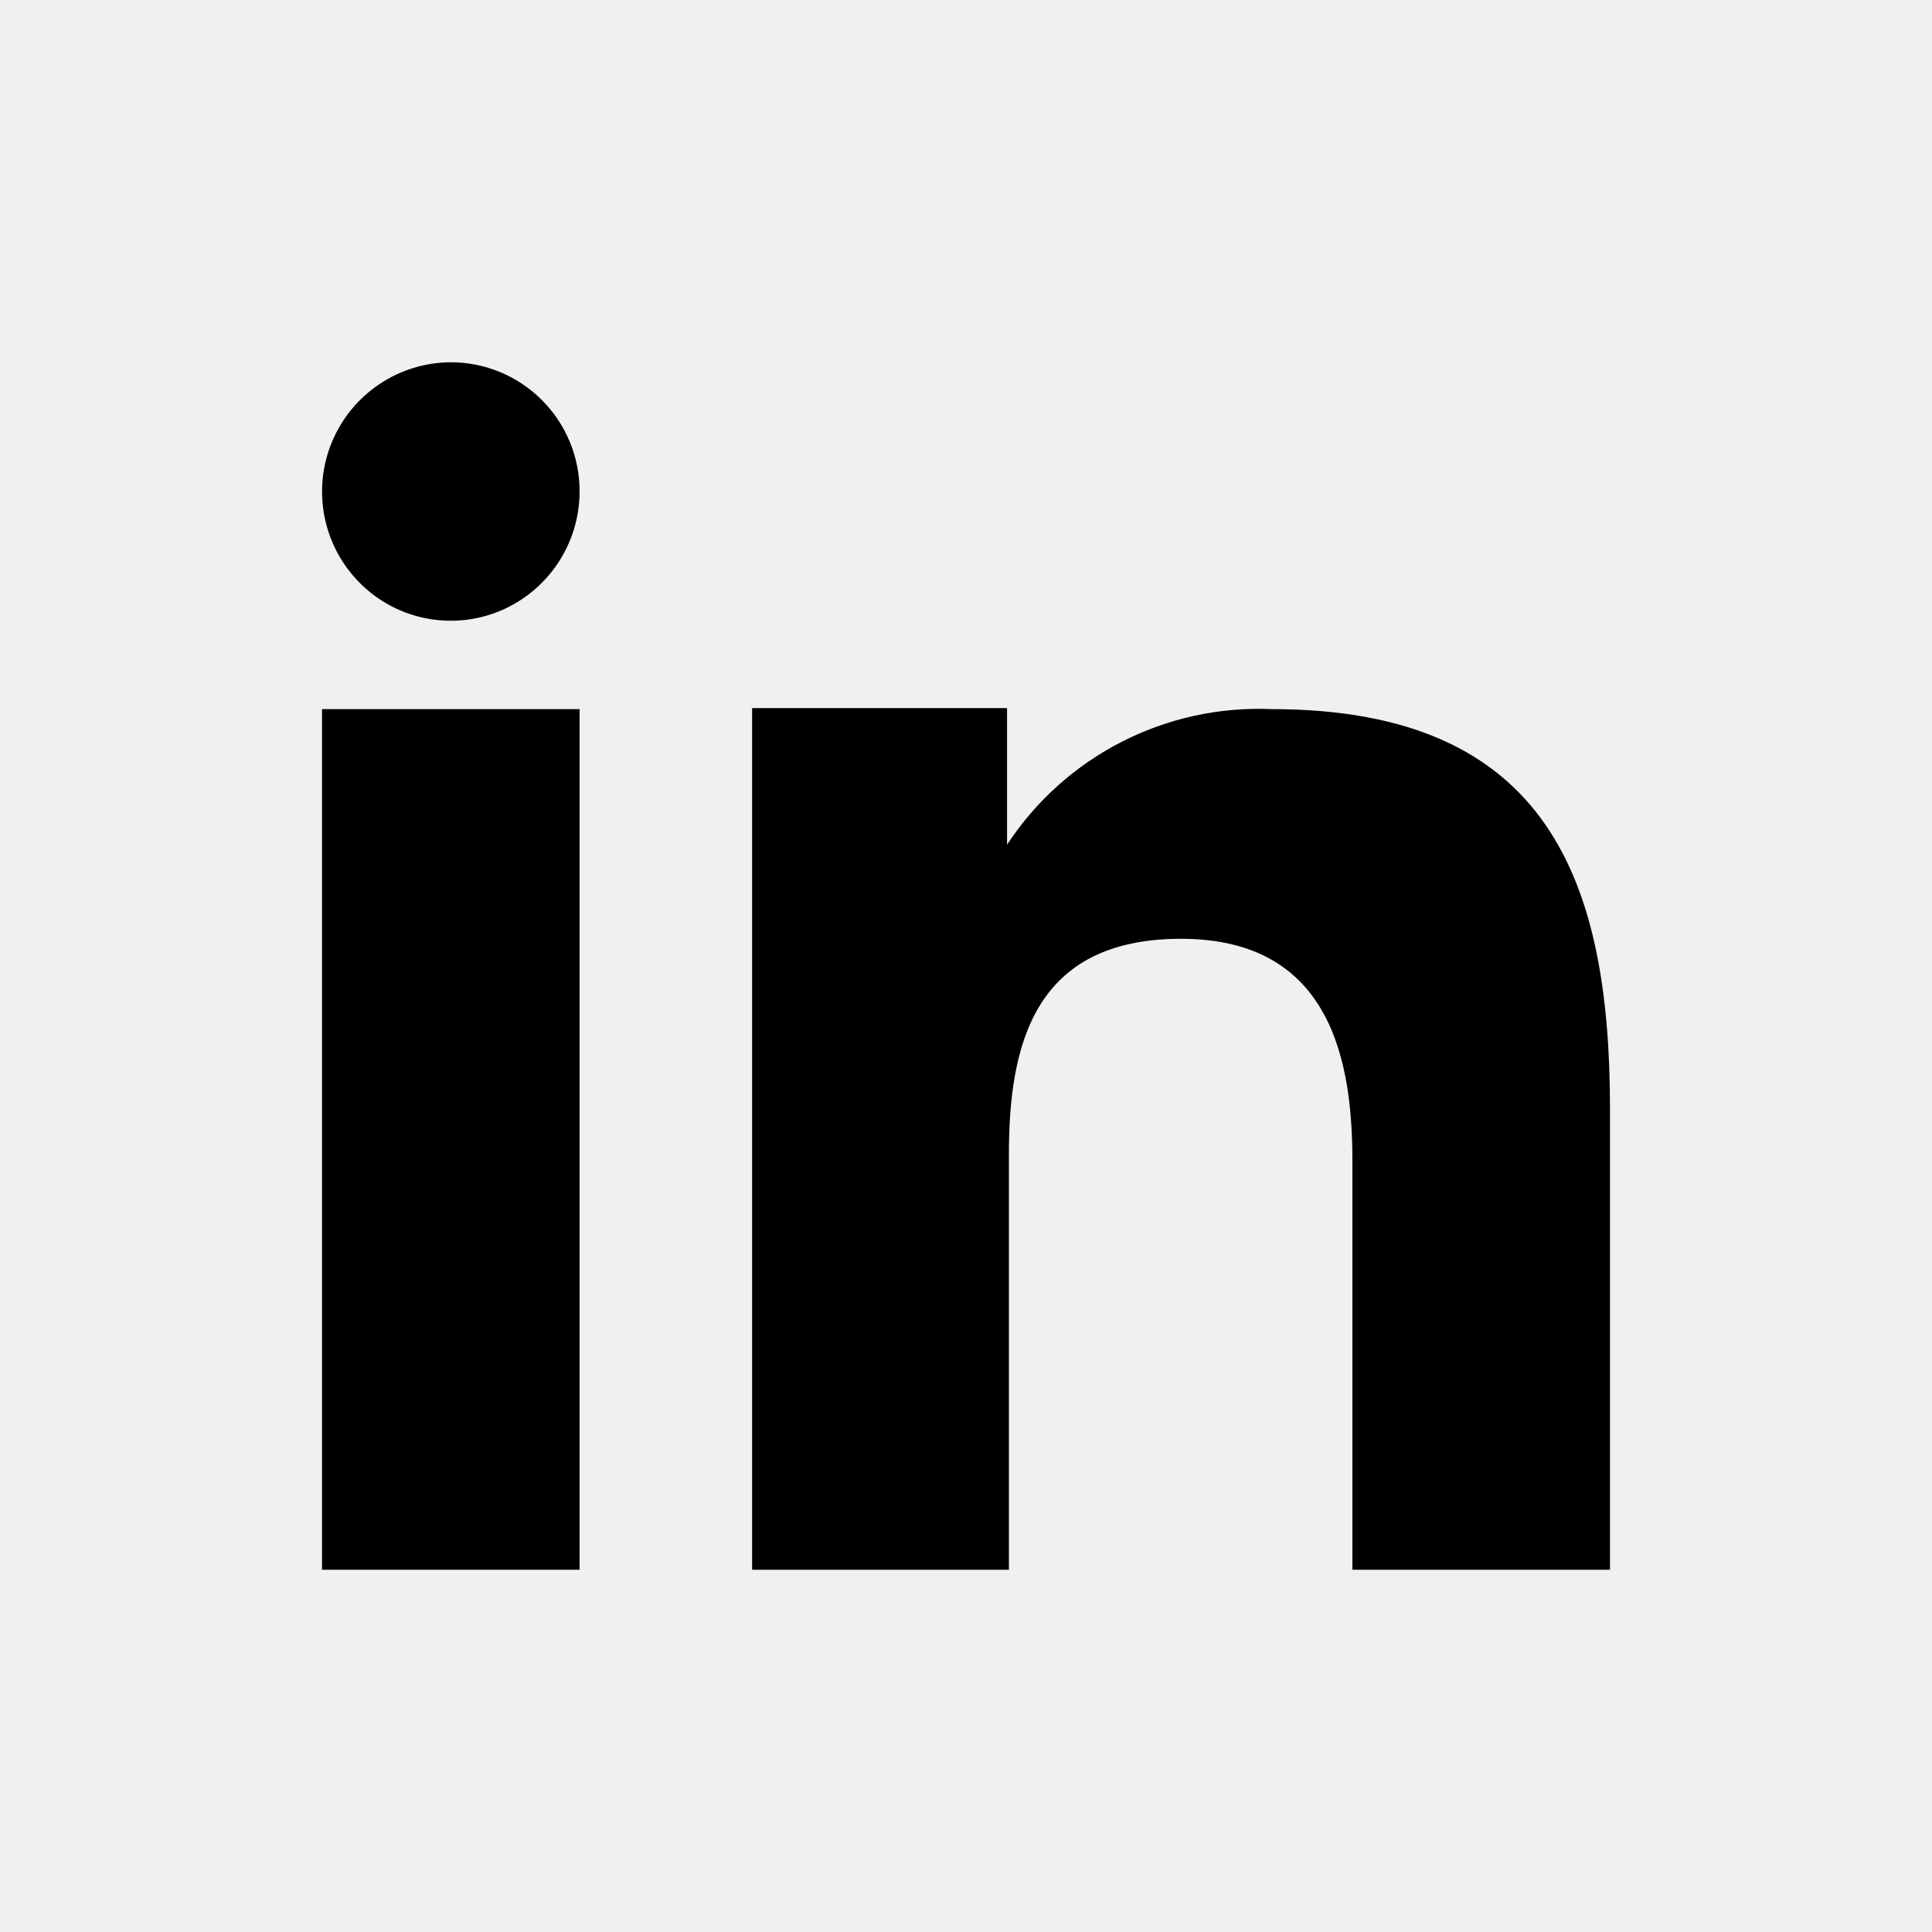
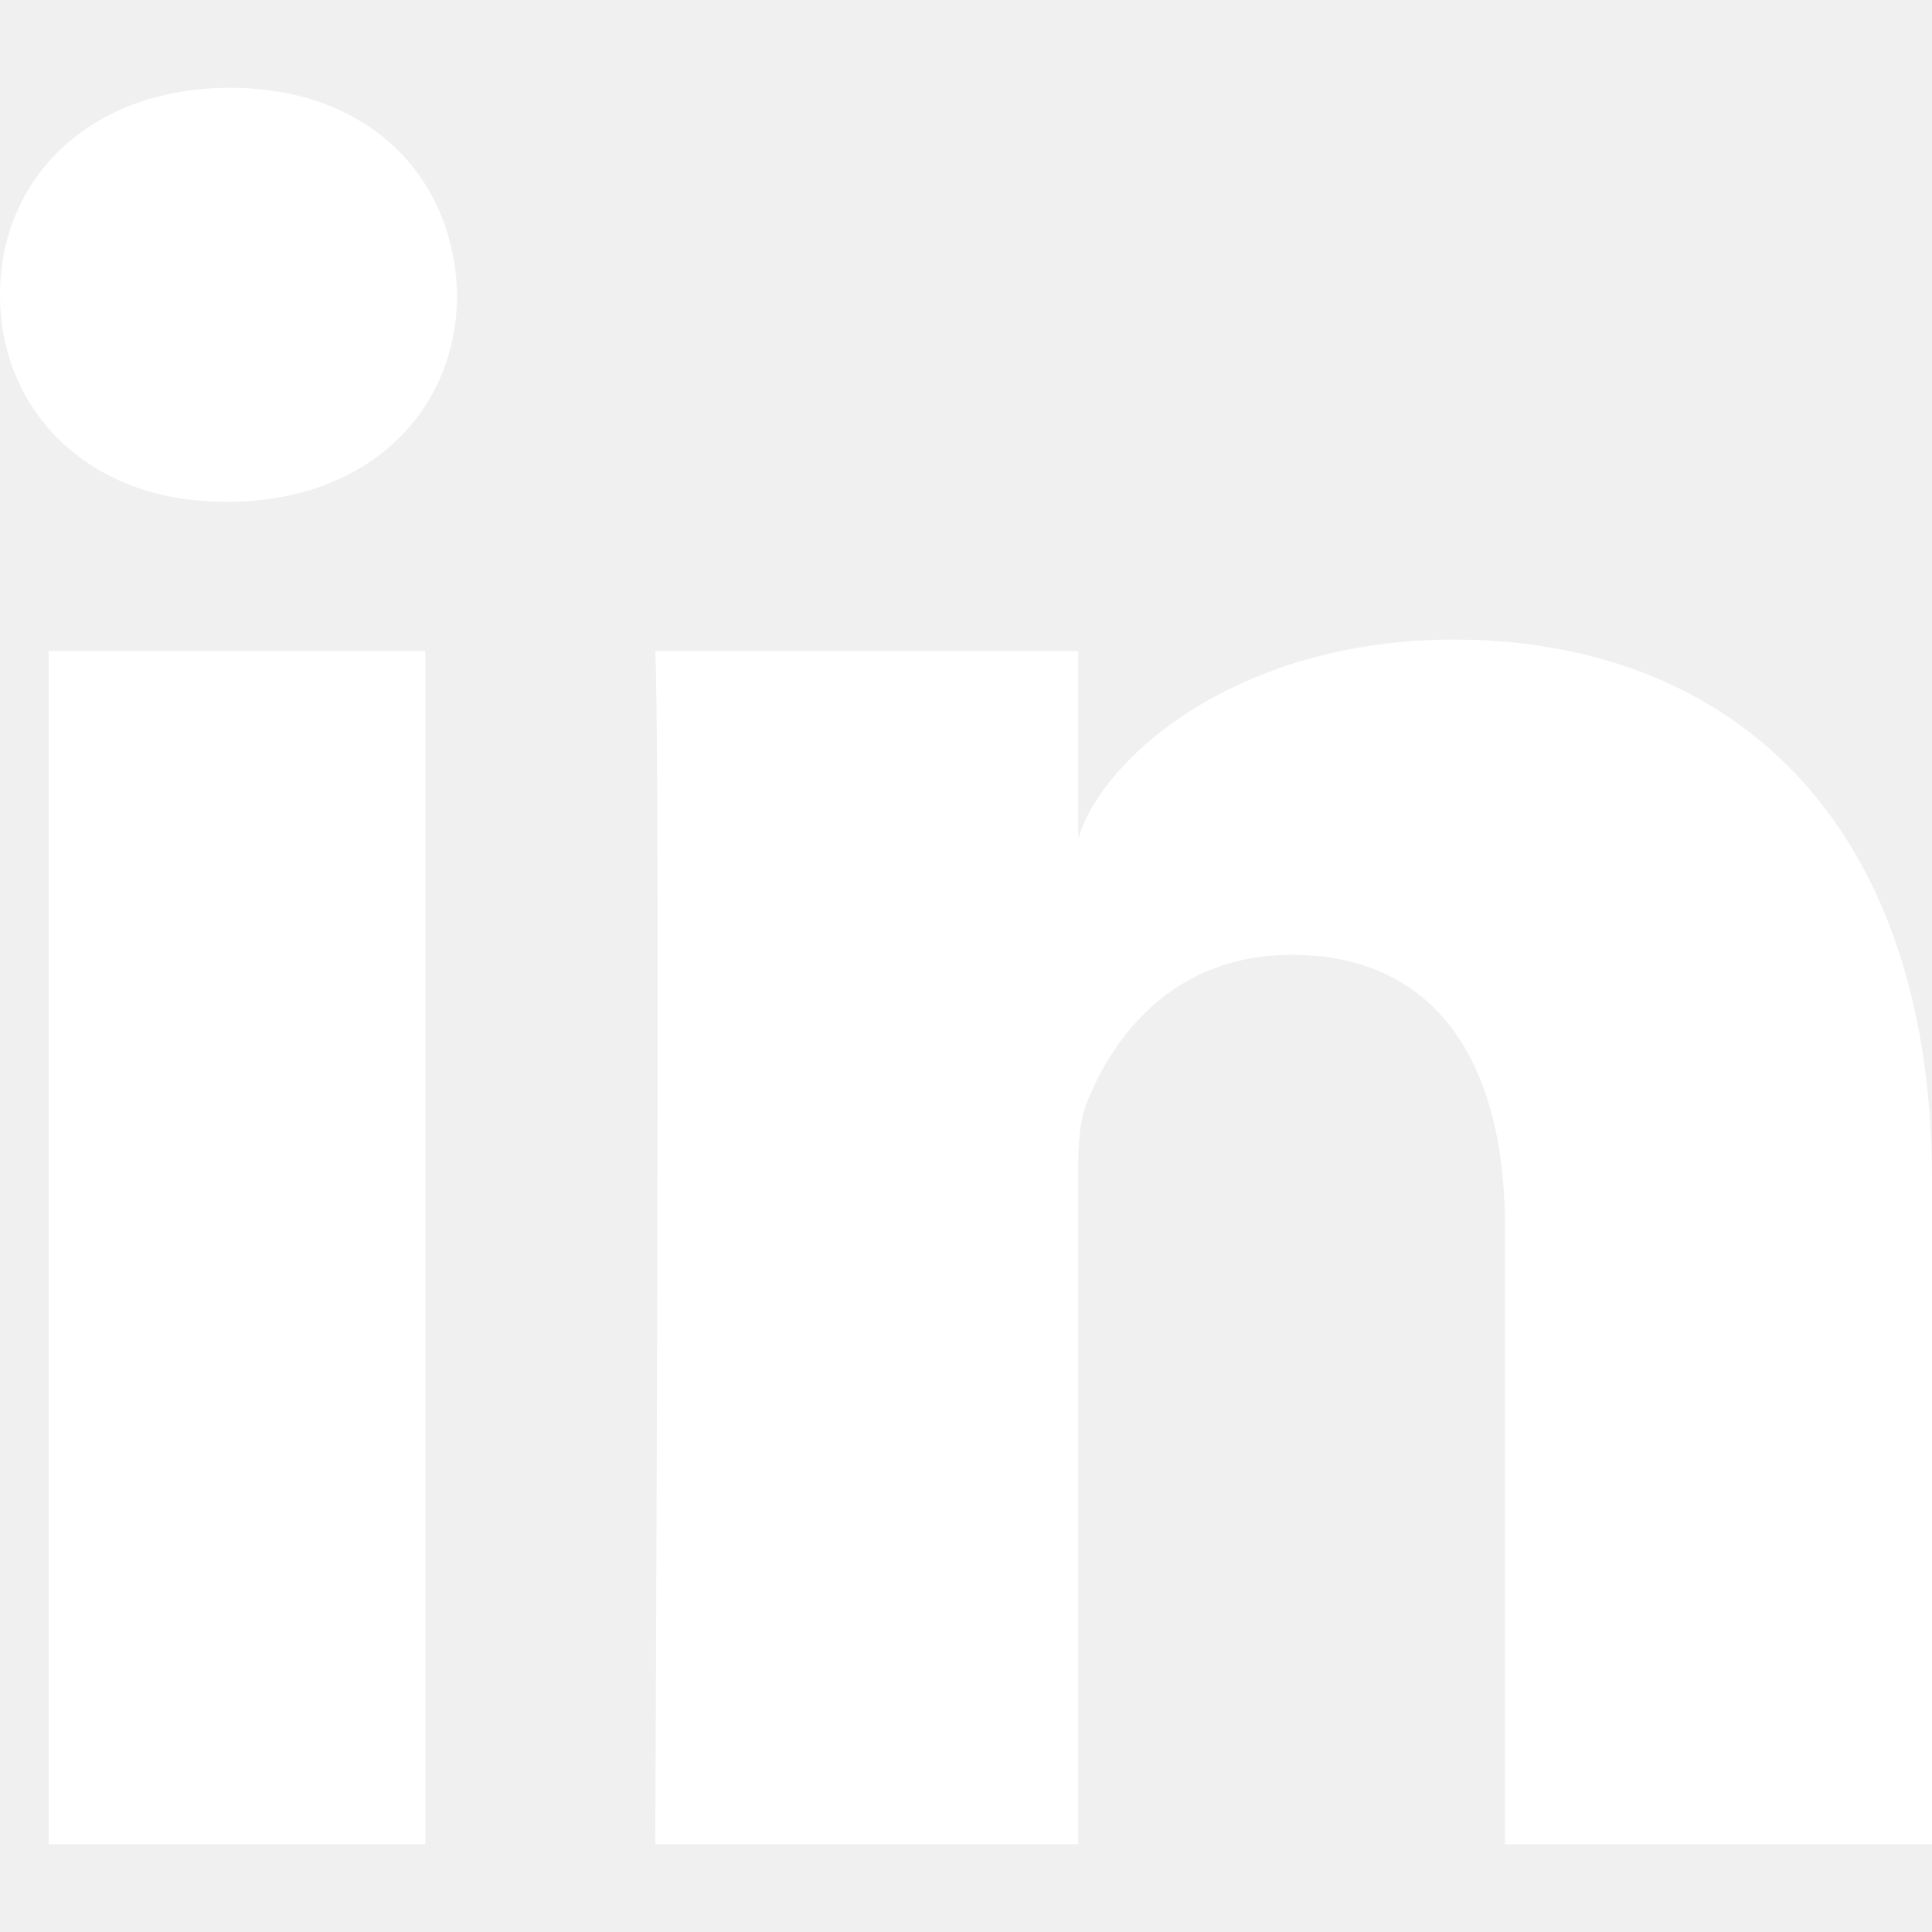
- <svg xmlns="http://www.w3.org/2000/svg" class="w-[48px] h-[48px] text-gray-800 dark:text-white" aria-hidden="true" width="32" height="32" fill="currentColor" viewBox="0 0 24 24">
-   <path fill-rule="evenodd" d="M12.51 8.796v1.697a3.738 3.738 0 0 1 3.288-1.684c3.455 0 4.202 2.16 4.202 4.97V19.5h-3.2v-5.072c0-1.21-.244-2.766-2.128-2.766-1.827 0-2.139 1.317-2.139 2.676V19.5h-3.19V8.796h3.168ZM7.2 6.106a1.61 1.61 0 0 1-.988 1.483 1.595 1.595 0 0 1-1.743-.348A1.607 1.607 0 0 1 5.6 4.5a1.601 1.601 0 0 1 1.6 1.606Z" clip-rule="evenodd" />
-   <path d="M7.2 8.809H4V19.5h3.2V8.809Z" />
+ <svg xmlns="http://www.w3.org/2000/svg" width="800px" height="800px" viewBox="0 -2 44 44" version="1.1">
+   <defs>
+ 
+ </defs>
+   <g id="Icons" stroke="none" stroke-width="1" fill="none" fill-rule="evenodd">
+     <g id="Color-" transform="translate(-702, -265)" fill="#fff">
+       <path d="M746,305 L736.275,305 L736.275,290.938 C736.275,287.258 734.754,284.745 731.409,284.745 C728.851,284.745 727.428,286.441 726.766,288.075 C726.517,288.661 726.556,289.478 726.556,290.296 L726.556,305 L716.922,305 C716.922,305 717.046,280.091 716.922,277.827 L726.556,277.827 L726.556,282.092 C727.125,280.227 730.204,277.566 735.116,277.566 C741.211,277.566 746,281.474 746,289.891 L746,305 L746,305 Z M707.179,274.428 L707.117,274.428 C704.013,274.428 702,272.351 702,269.718 C702,267.034 704.072,265 707.239,265 C710.403,265 712.348,267.029 712.41,269.71 C712.41,272.343 710.403,274.428 707.179,274.428 L707.179,274.428 L707.179,274.428 Z M703.11,277.827 L711.686,277.827 L711.686,305 L703.11,305 L703.11,277.827 L703.11,277.827 Z" id="LinkedIn">
+ 
+ </path>
+     </g>
+   </g>
</svg>
